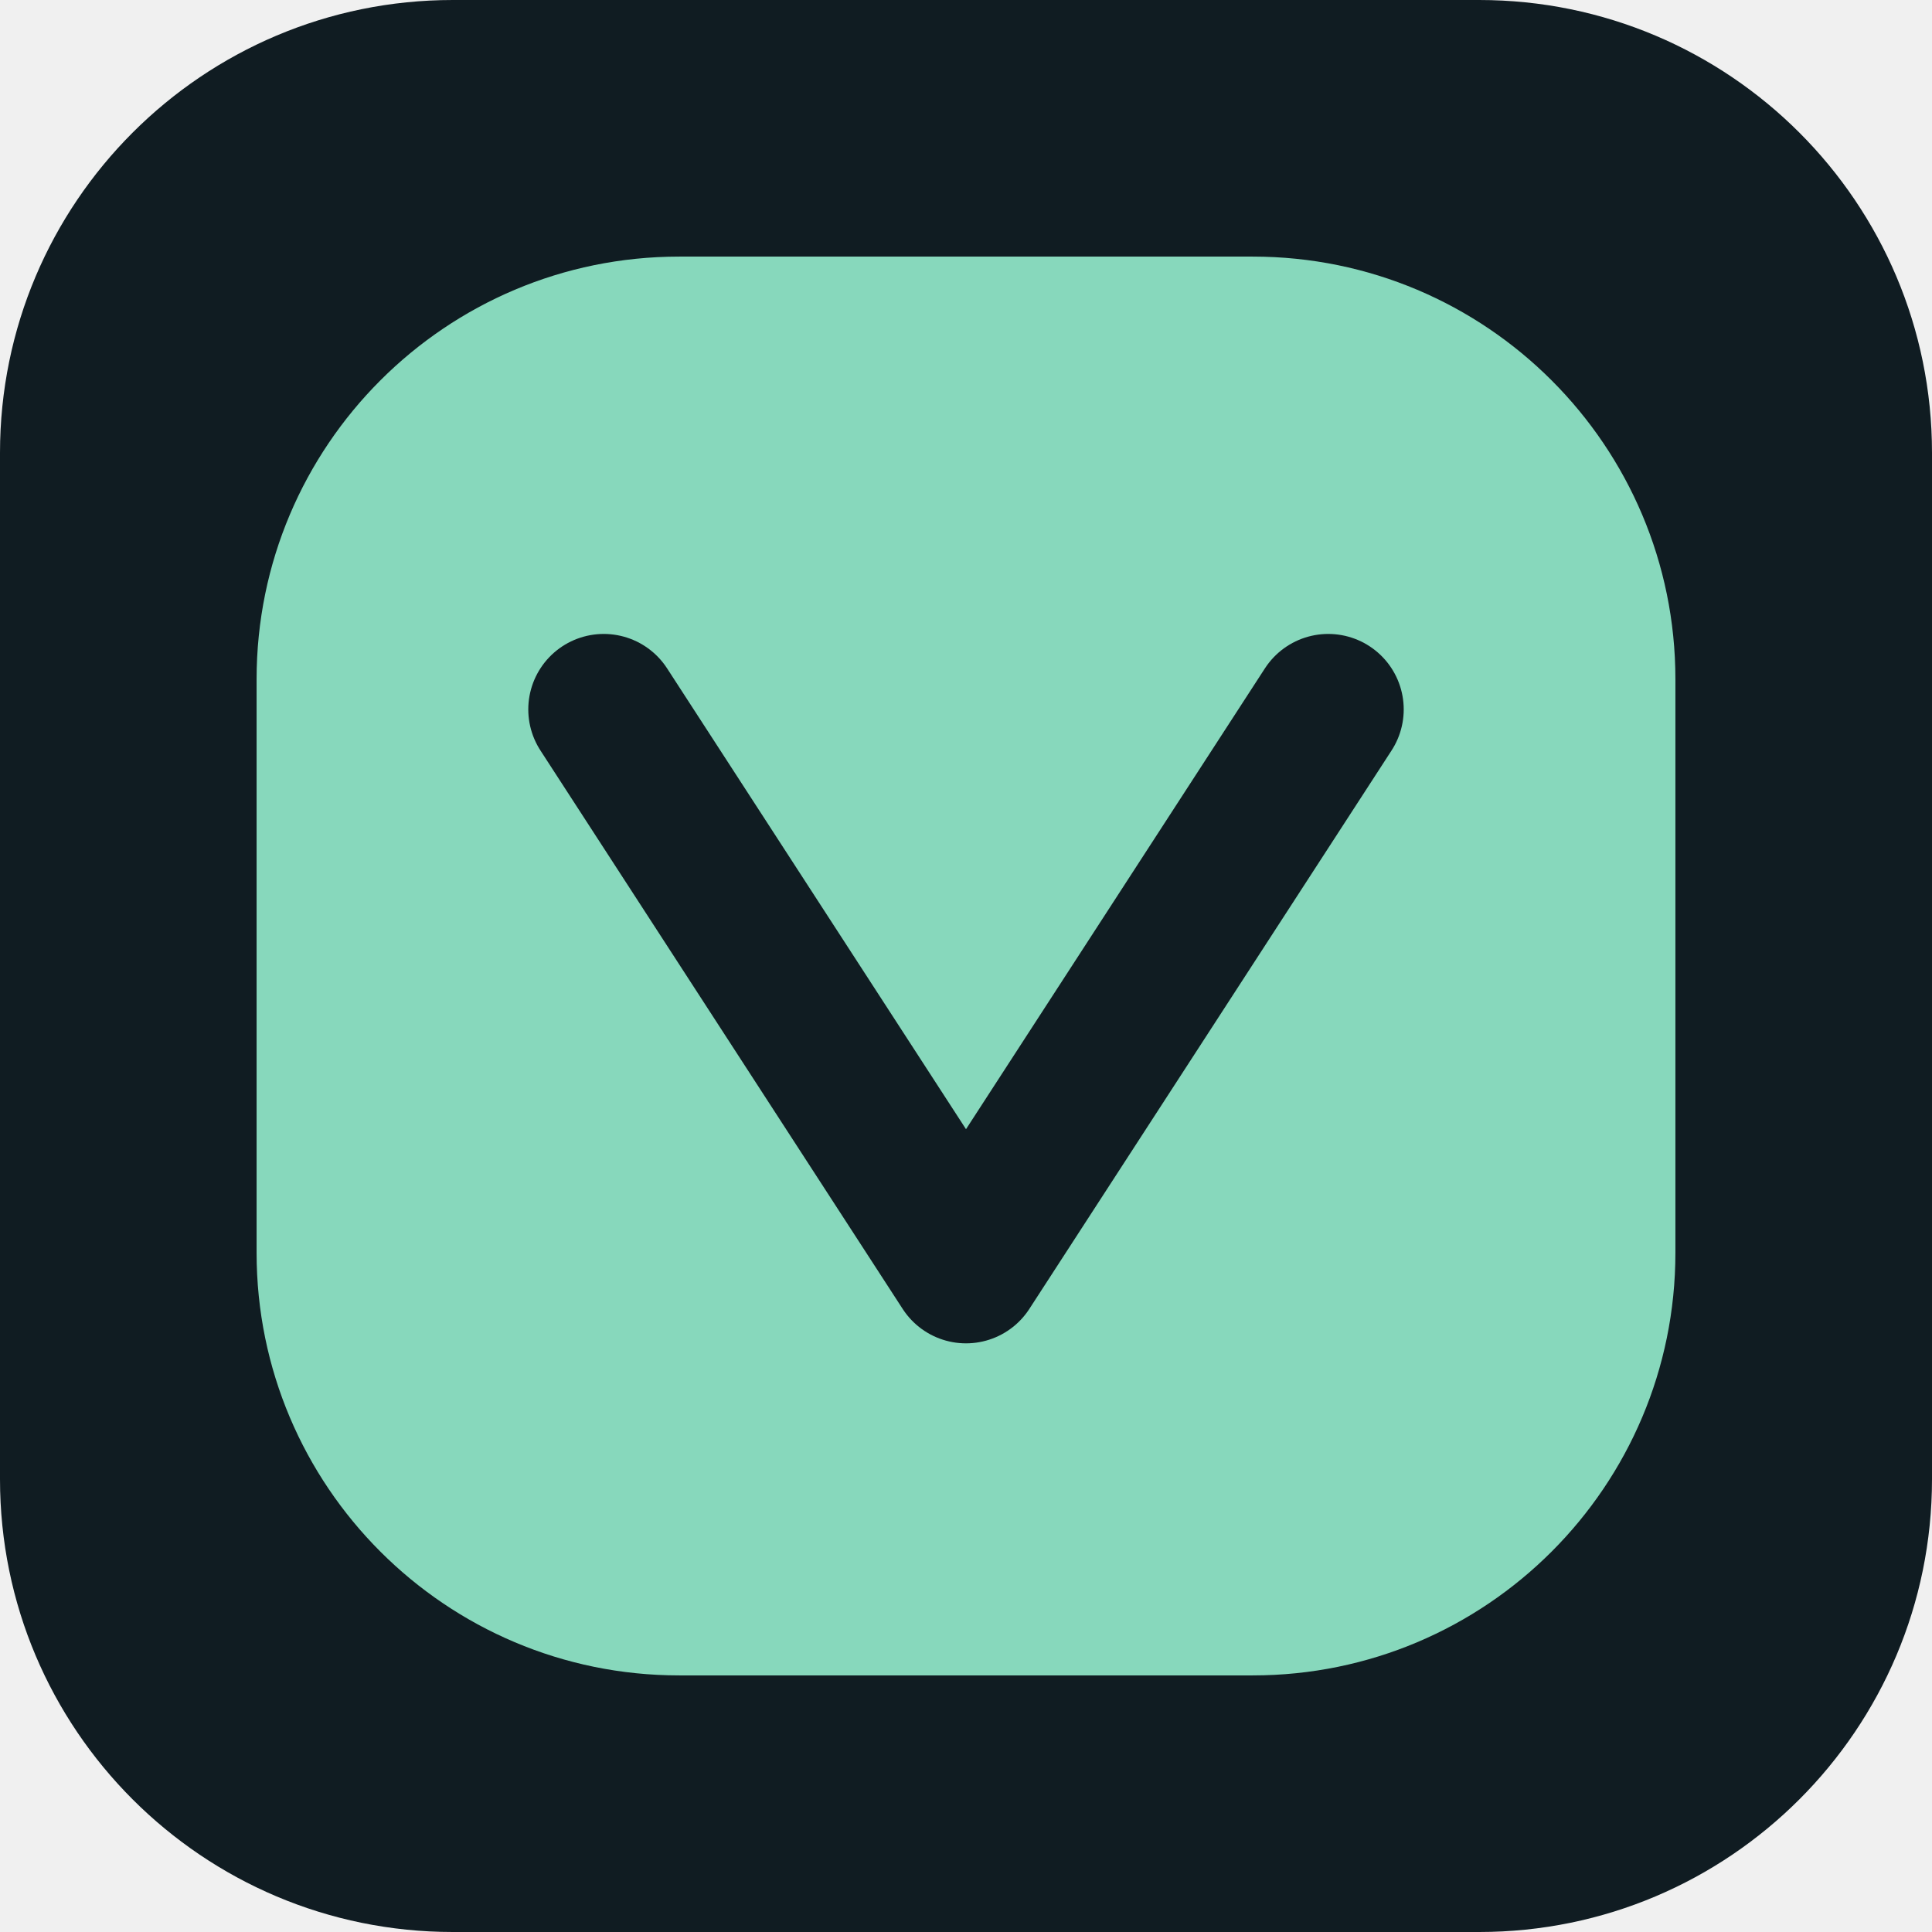
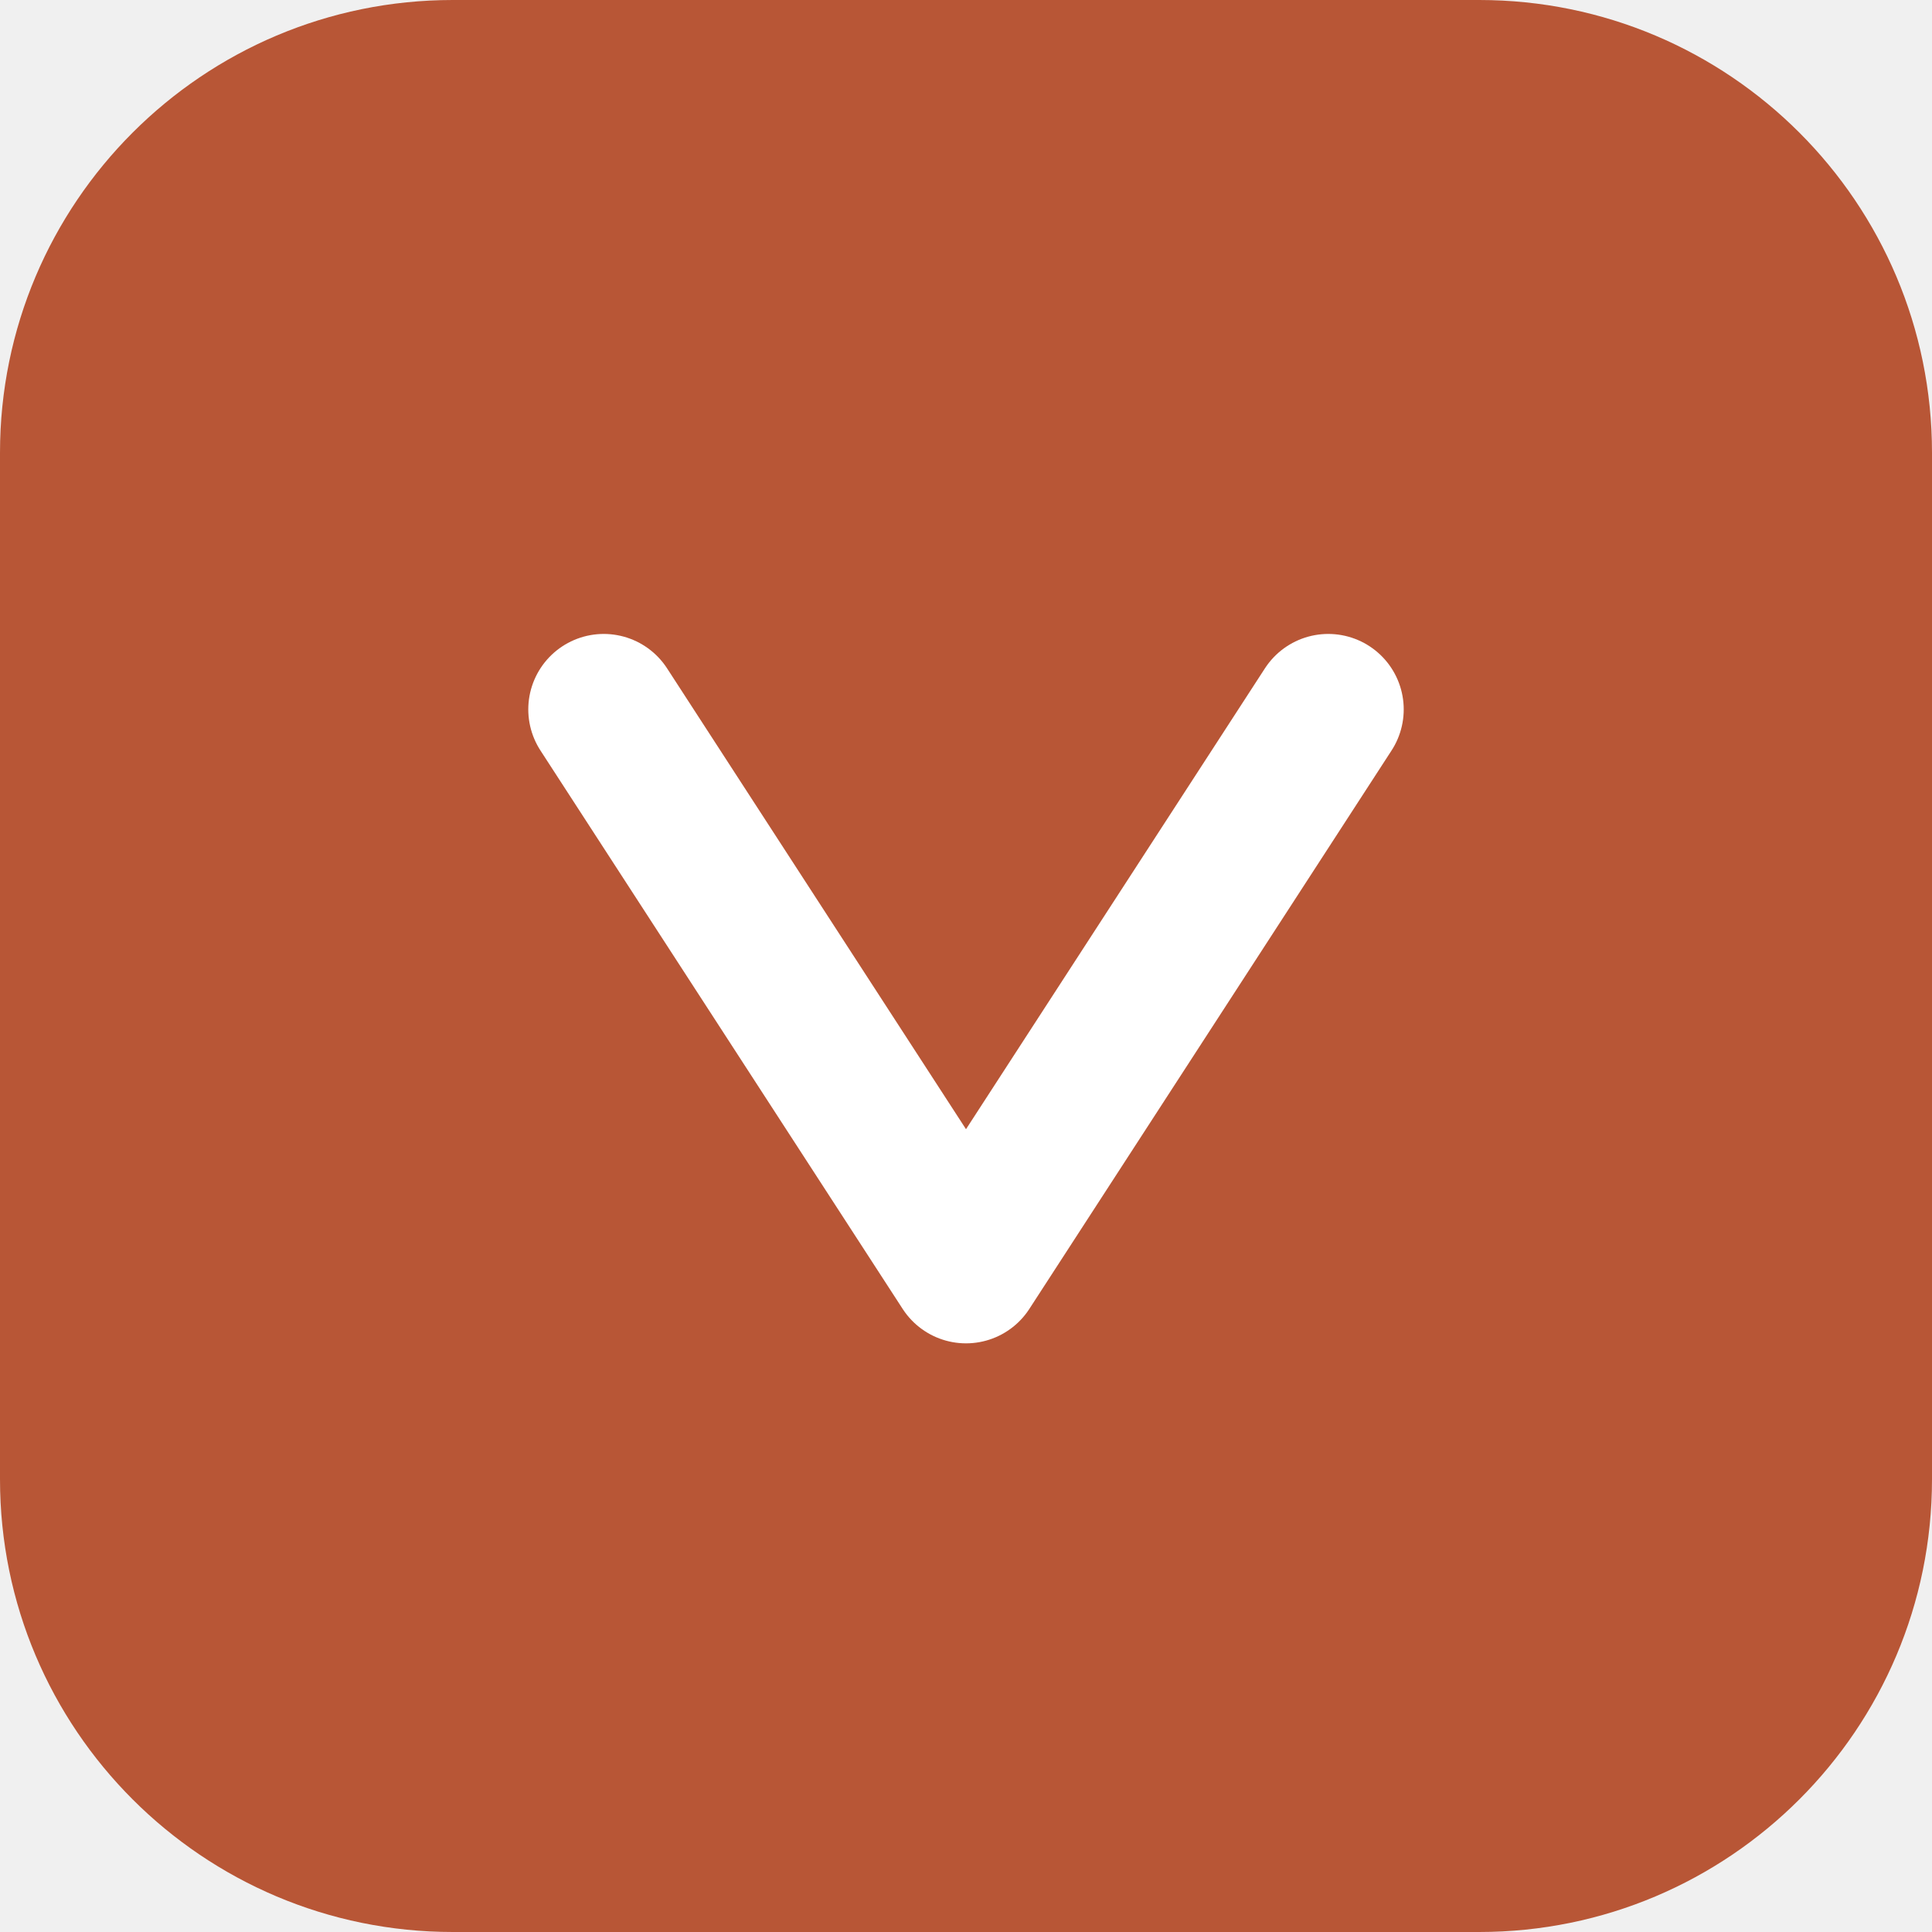
<svg xmlns="http://www.w3.org/2000/svg" width="128" height="128" viewBox="0 0 128 128">
-   <rect width="128" height="128" rx="30" fill="#101c22" />
-   <rect x="17" y="17" width="94" height="94" rx="28" fill="#87d8bc" />
-   <path d="M40 47 64 84 88 47" fill="none" stroke="#101c22" stroke-width="10" stroke-linecap="round" stroke-linejoin="round" />
+   <rect width="128" height="128" rx="30" fill="#b85636" />
+   <path d="M40 47 64 84 88 47" fill="none" stroke="#ffffff" stroke-width="10" stroke-linecap="round" stroke-linejoin="round" />
</svg>
